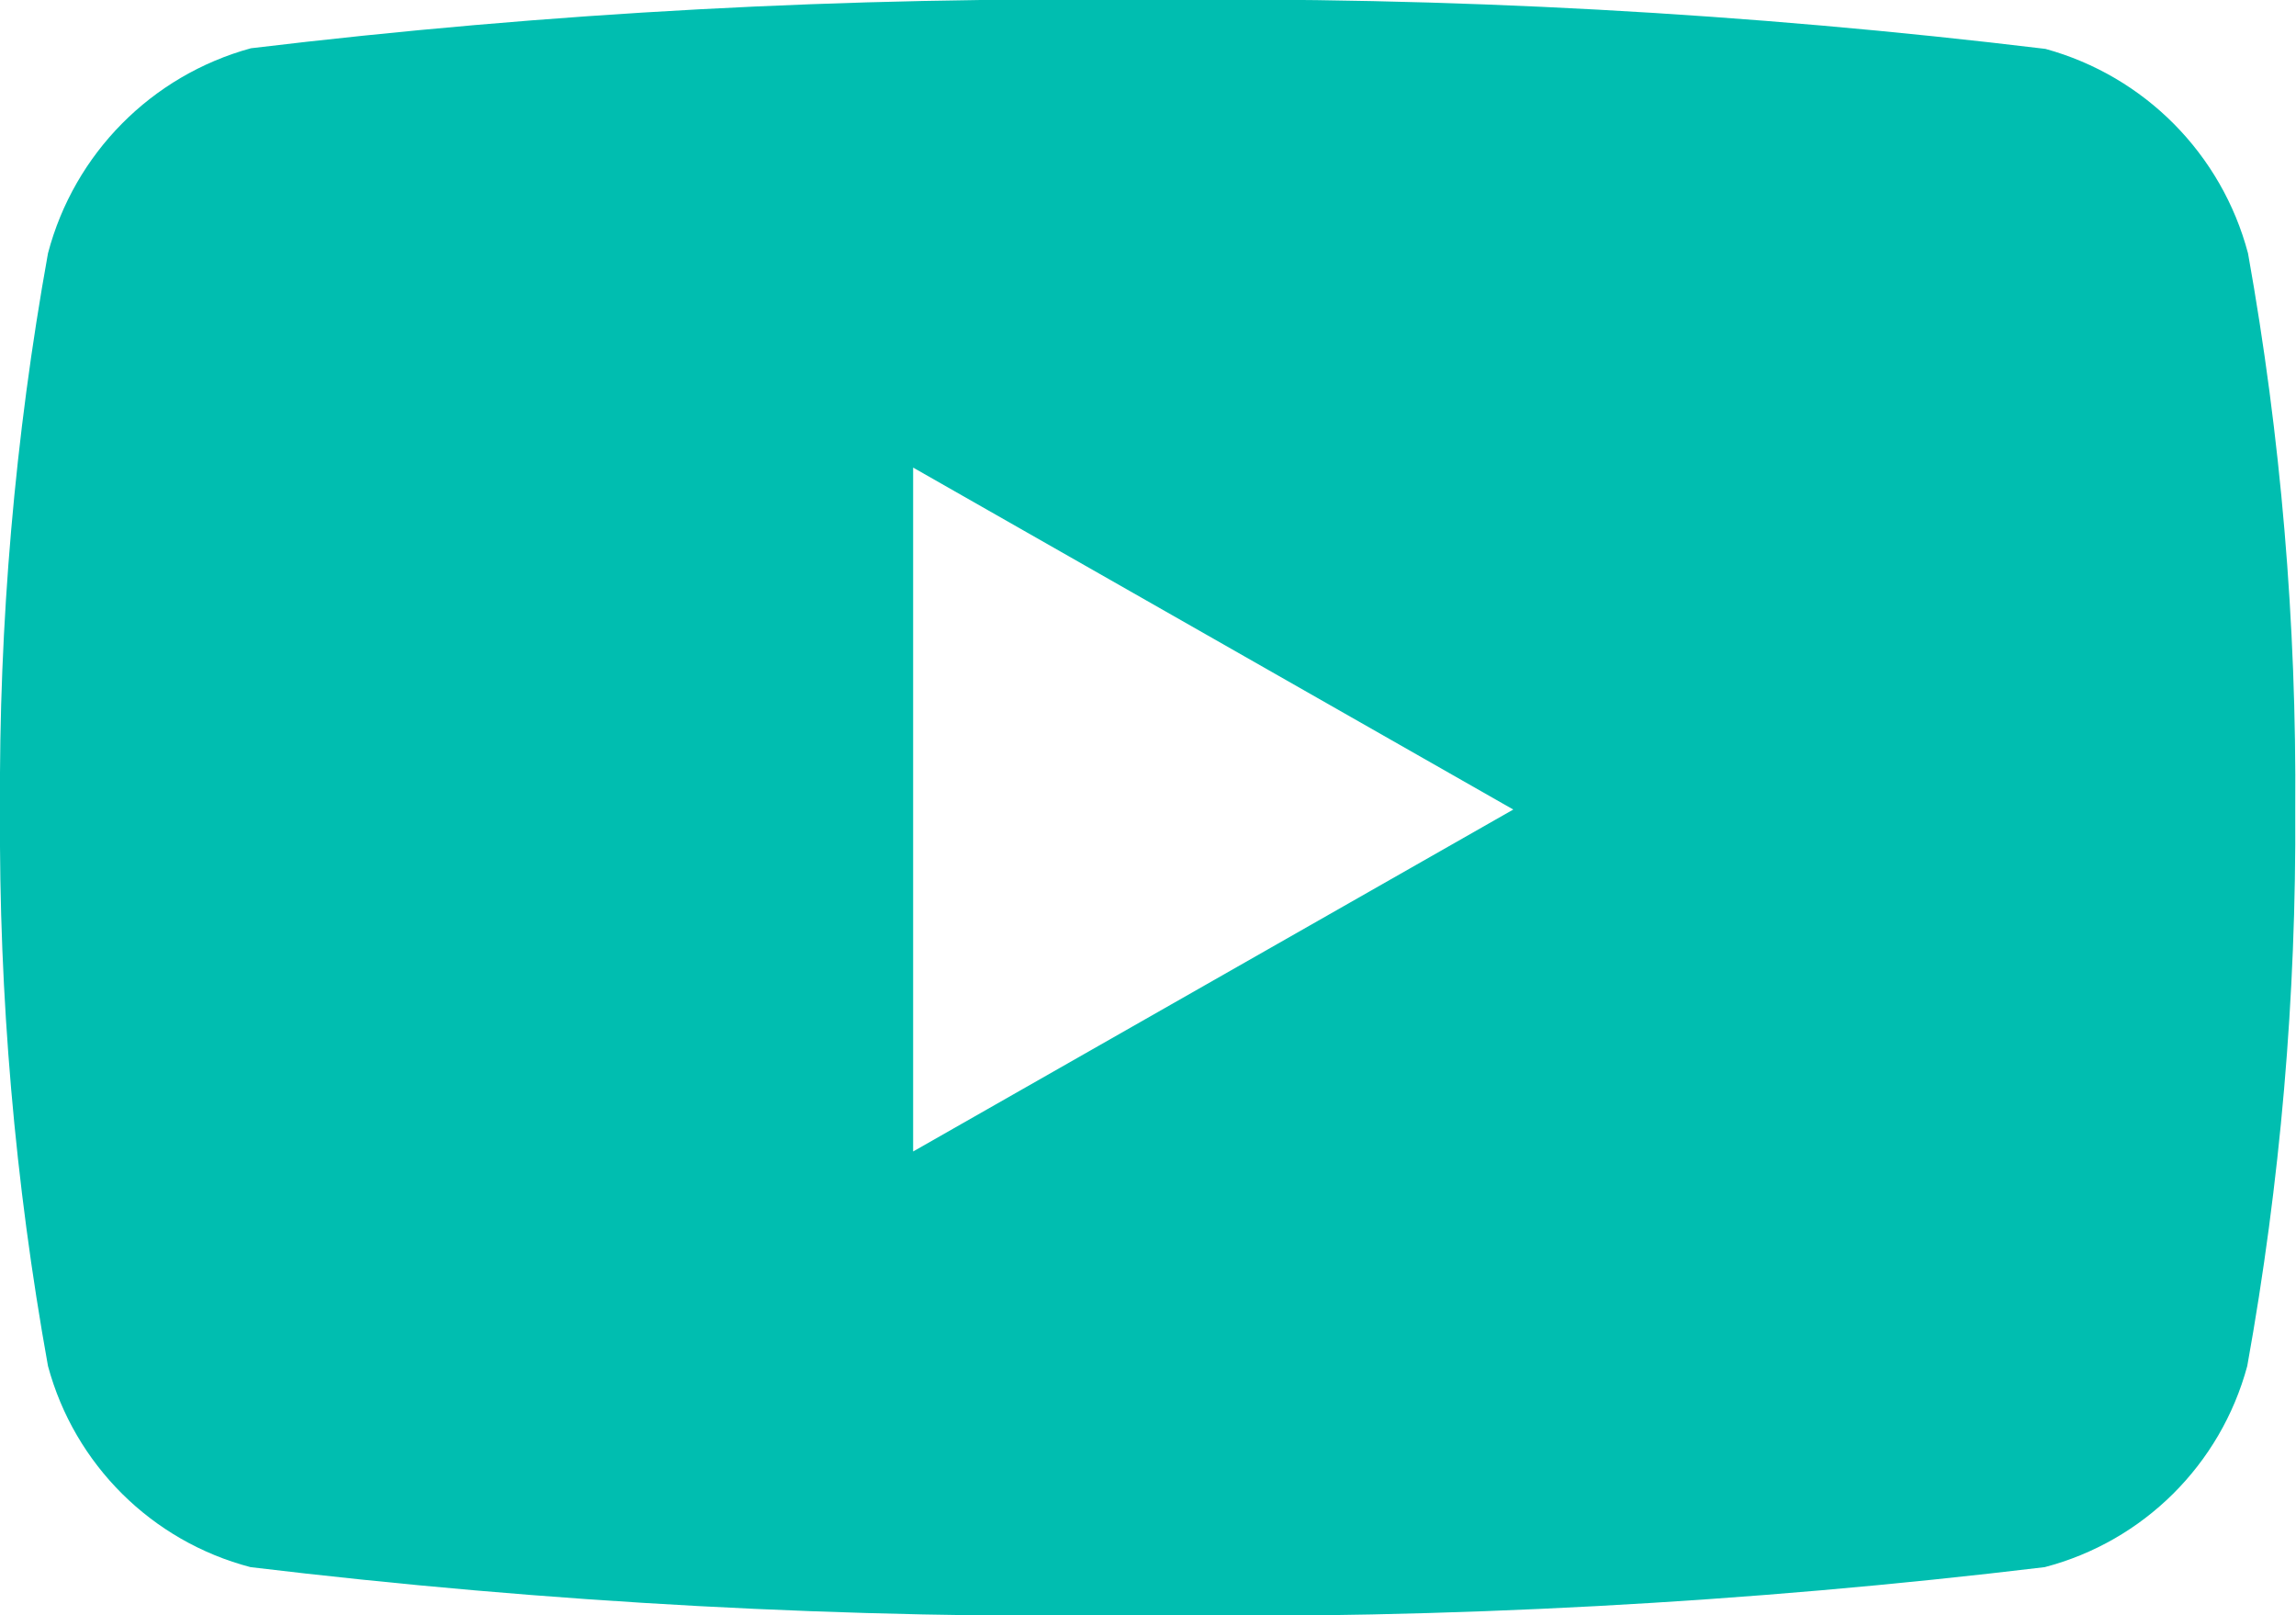
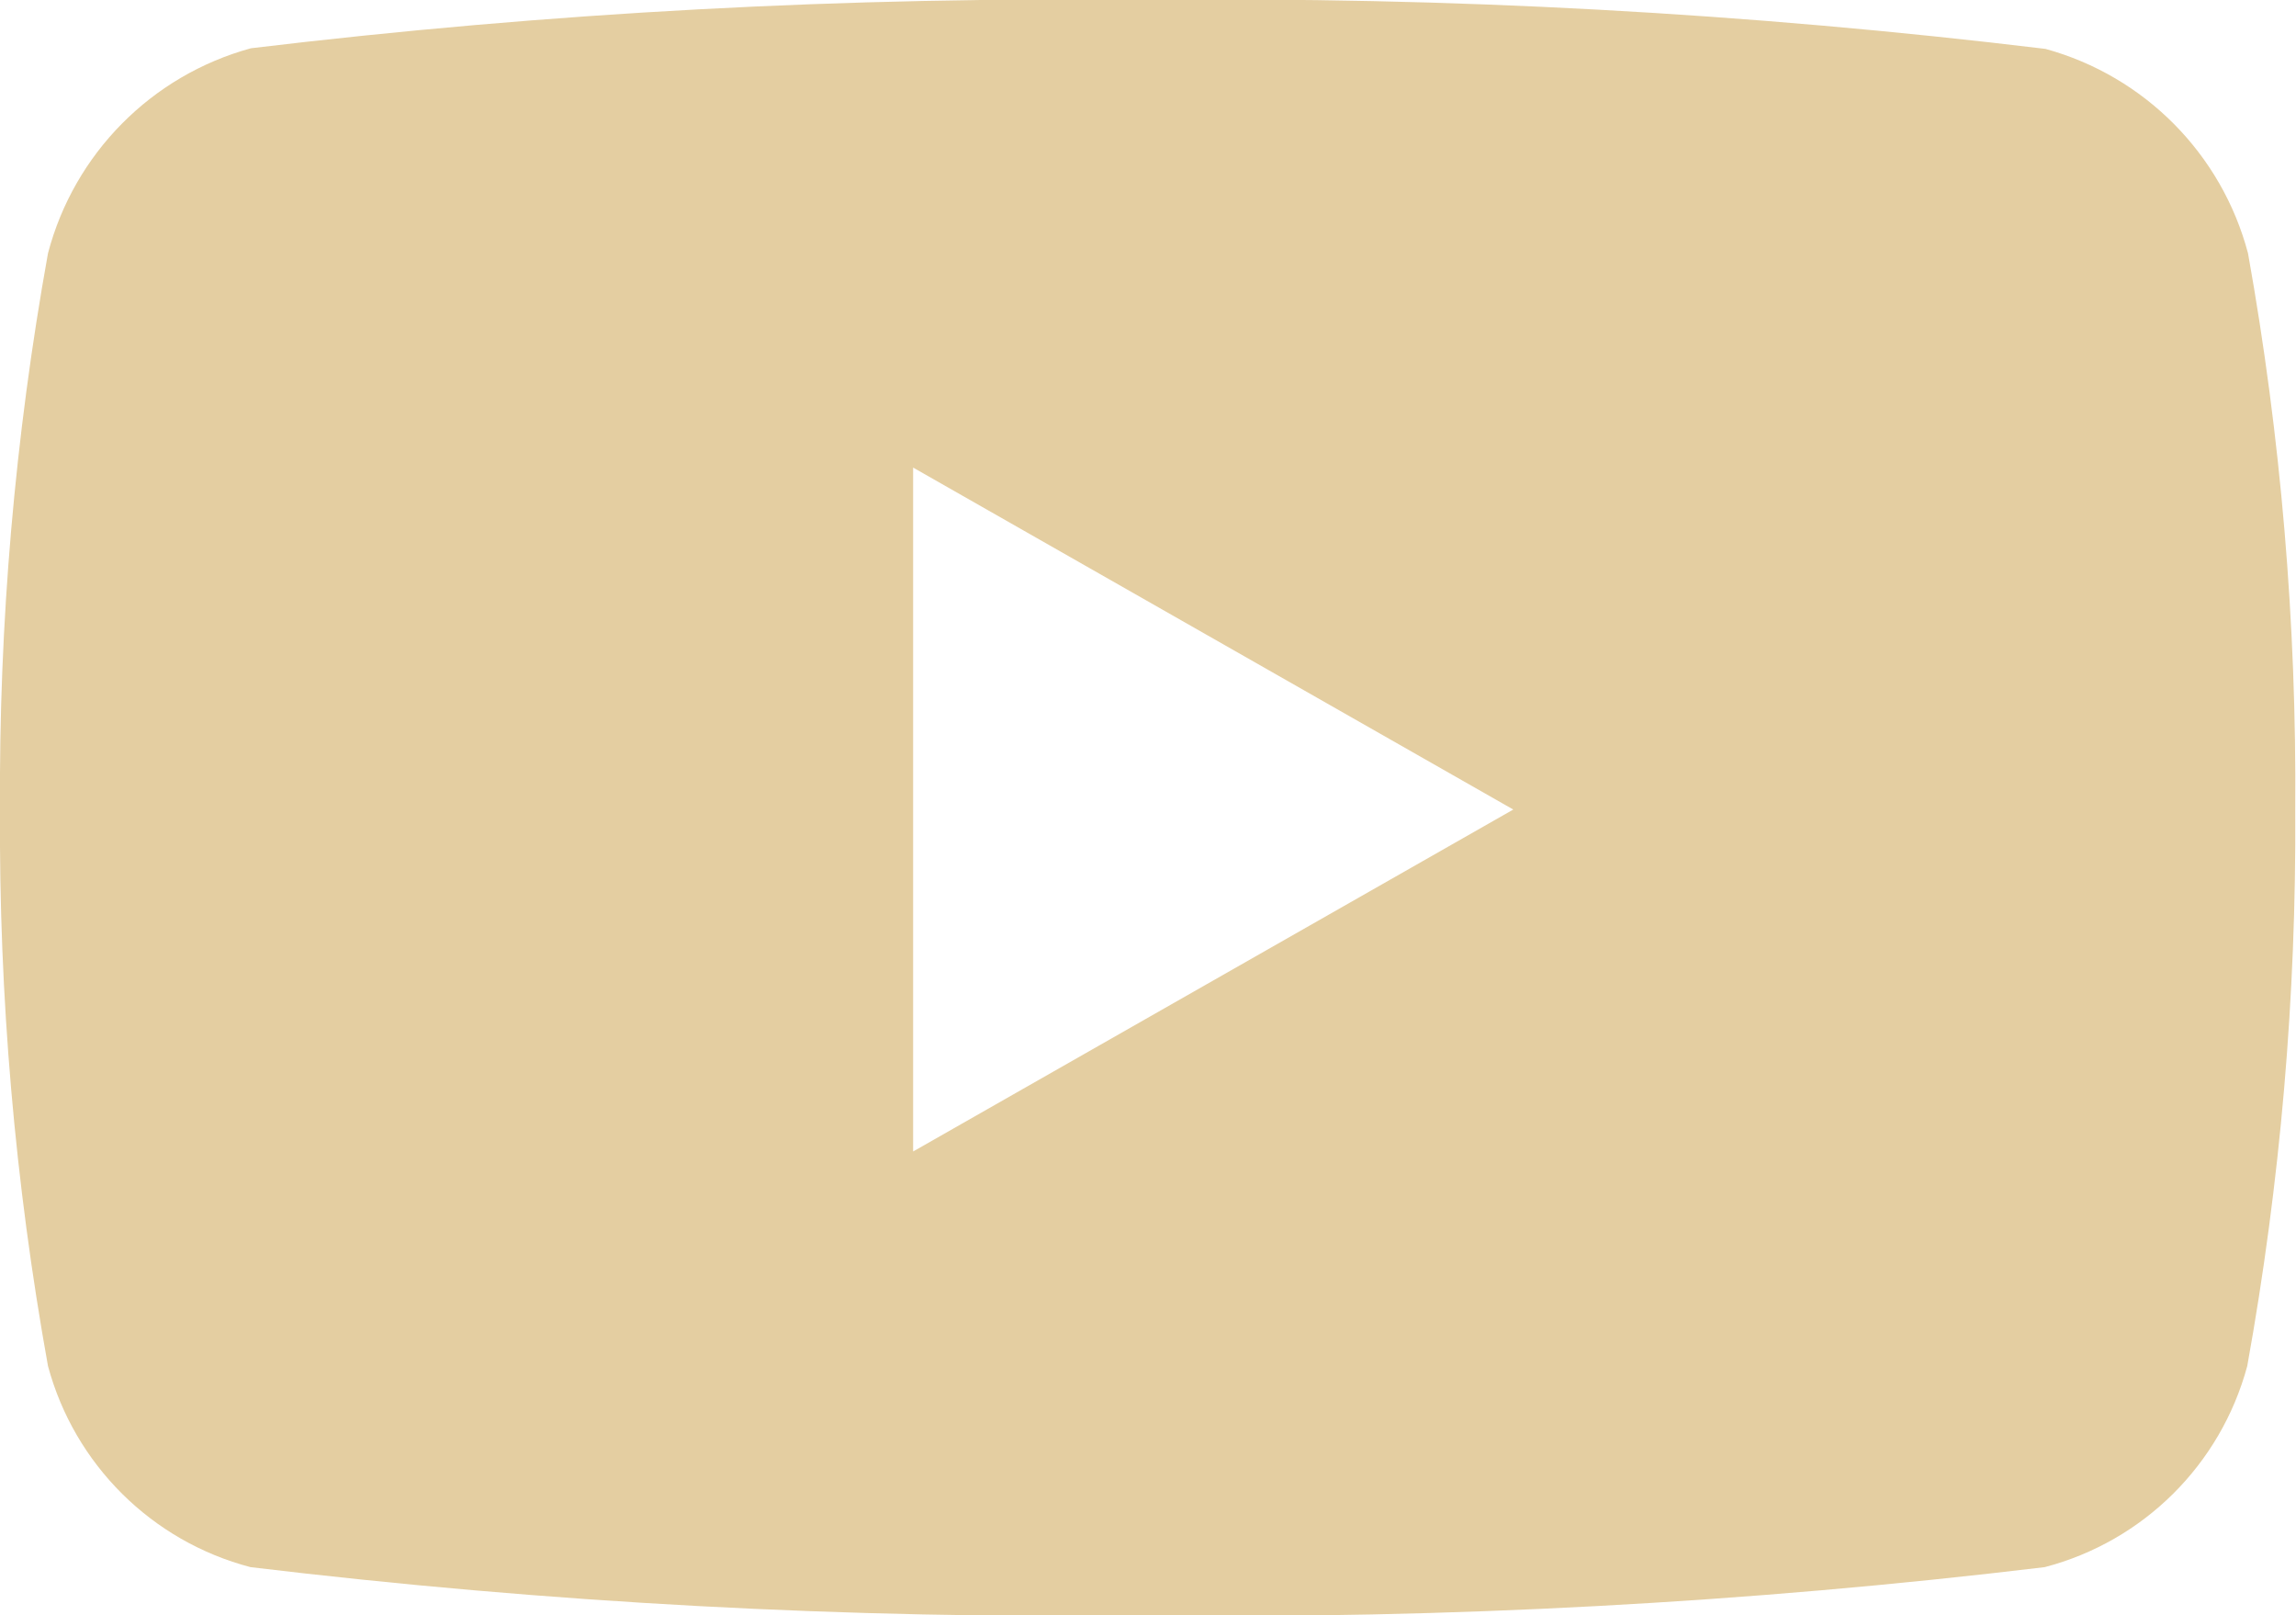
<svg xmlns="http://www.w3.org/2000/svg" width="18.134" height="12.75" viewBox="0 0 18.134 12.75">
-   <path id="Icon_awesome-youtube" data-name="Icon awesome-youtube" d="M18.805,6.5a2.279,2.279,0,0,0-1.6-1.614A53.847,53.847,0,0,0,10.117,4.5a53.847,53.847,0,0,0-7.085.381A2.279,2.279,0,0,0,1.429,6.5a23.9,23.9,0,0,0-.379,4.393,23.9,23.9,0,0,0,.379,4.393,2.245,2.245,0,0,0,1.6,1.588,53.848,53.848,0,0,0,7.085.381,53.847,53.847,0,0,0,7.085-.381,2.245,2.245,0,0,0,1.6-1.588,23.9,23.9,0,0,0,.379-4.393A23.9,23.9,0,0,0,18.805,6.5ZM8.262,13.584V8.192l4.74,2.7-4.74,2.7Z" transform="translate(-1.05 -4.5)" fill="#00beb0" />
+   <path id="Icon_awesome-youtube" data-name="Icon awesome-youtube" d="M18.805,6.5a2.279,2.279,0,0,0-1.6-1.614A53.847,53.847,0,0,0,10.117,4.5a53.847,53.847,0,0,0-7.085.381A2.279,2.279,0,0,0,1.429,6.5a23.9,23.9,0,0,0-.379,4.393,23.9,23.9,0,0,0,.379,4.393,2.245,2.245,0,0,0,1.6,1.588,53.848,53.848,0,0,0,7.085.381,53.847,53.847,0,0,0,7.085-.381,2.245,2.245,0,0,0,1.6-1.588,23.9,23.9,0,0,0,.379-4.393A23.9,23.9,0,0,0,18.805,6.5ZM8.262,13.584V8.192l4.74,2.7-4.74,2.7Z" transform="translate(-1.05 -4.5)" fill="#e4cea1" />
</svg>
